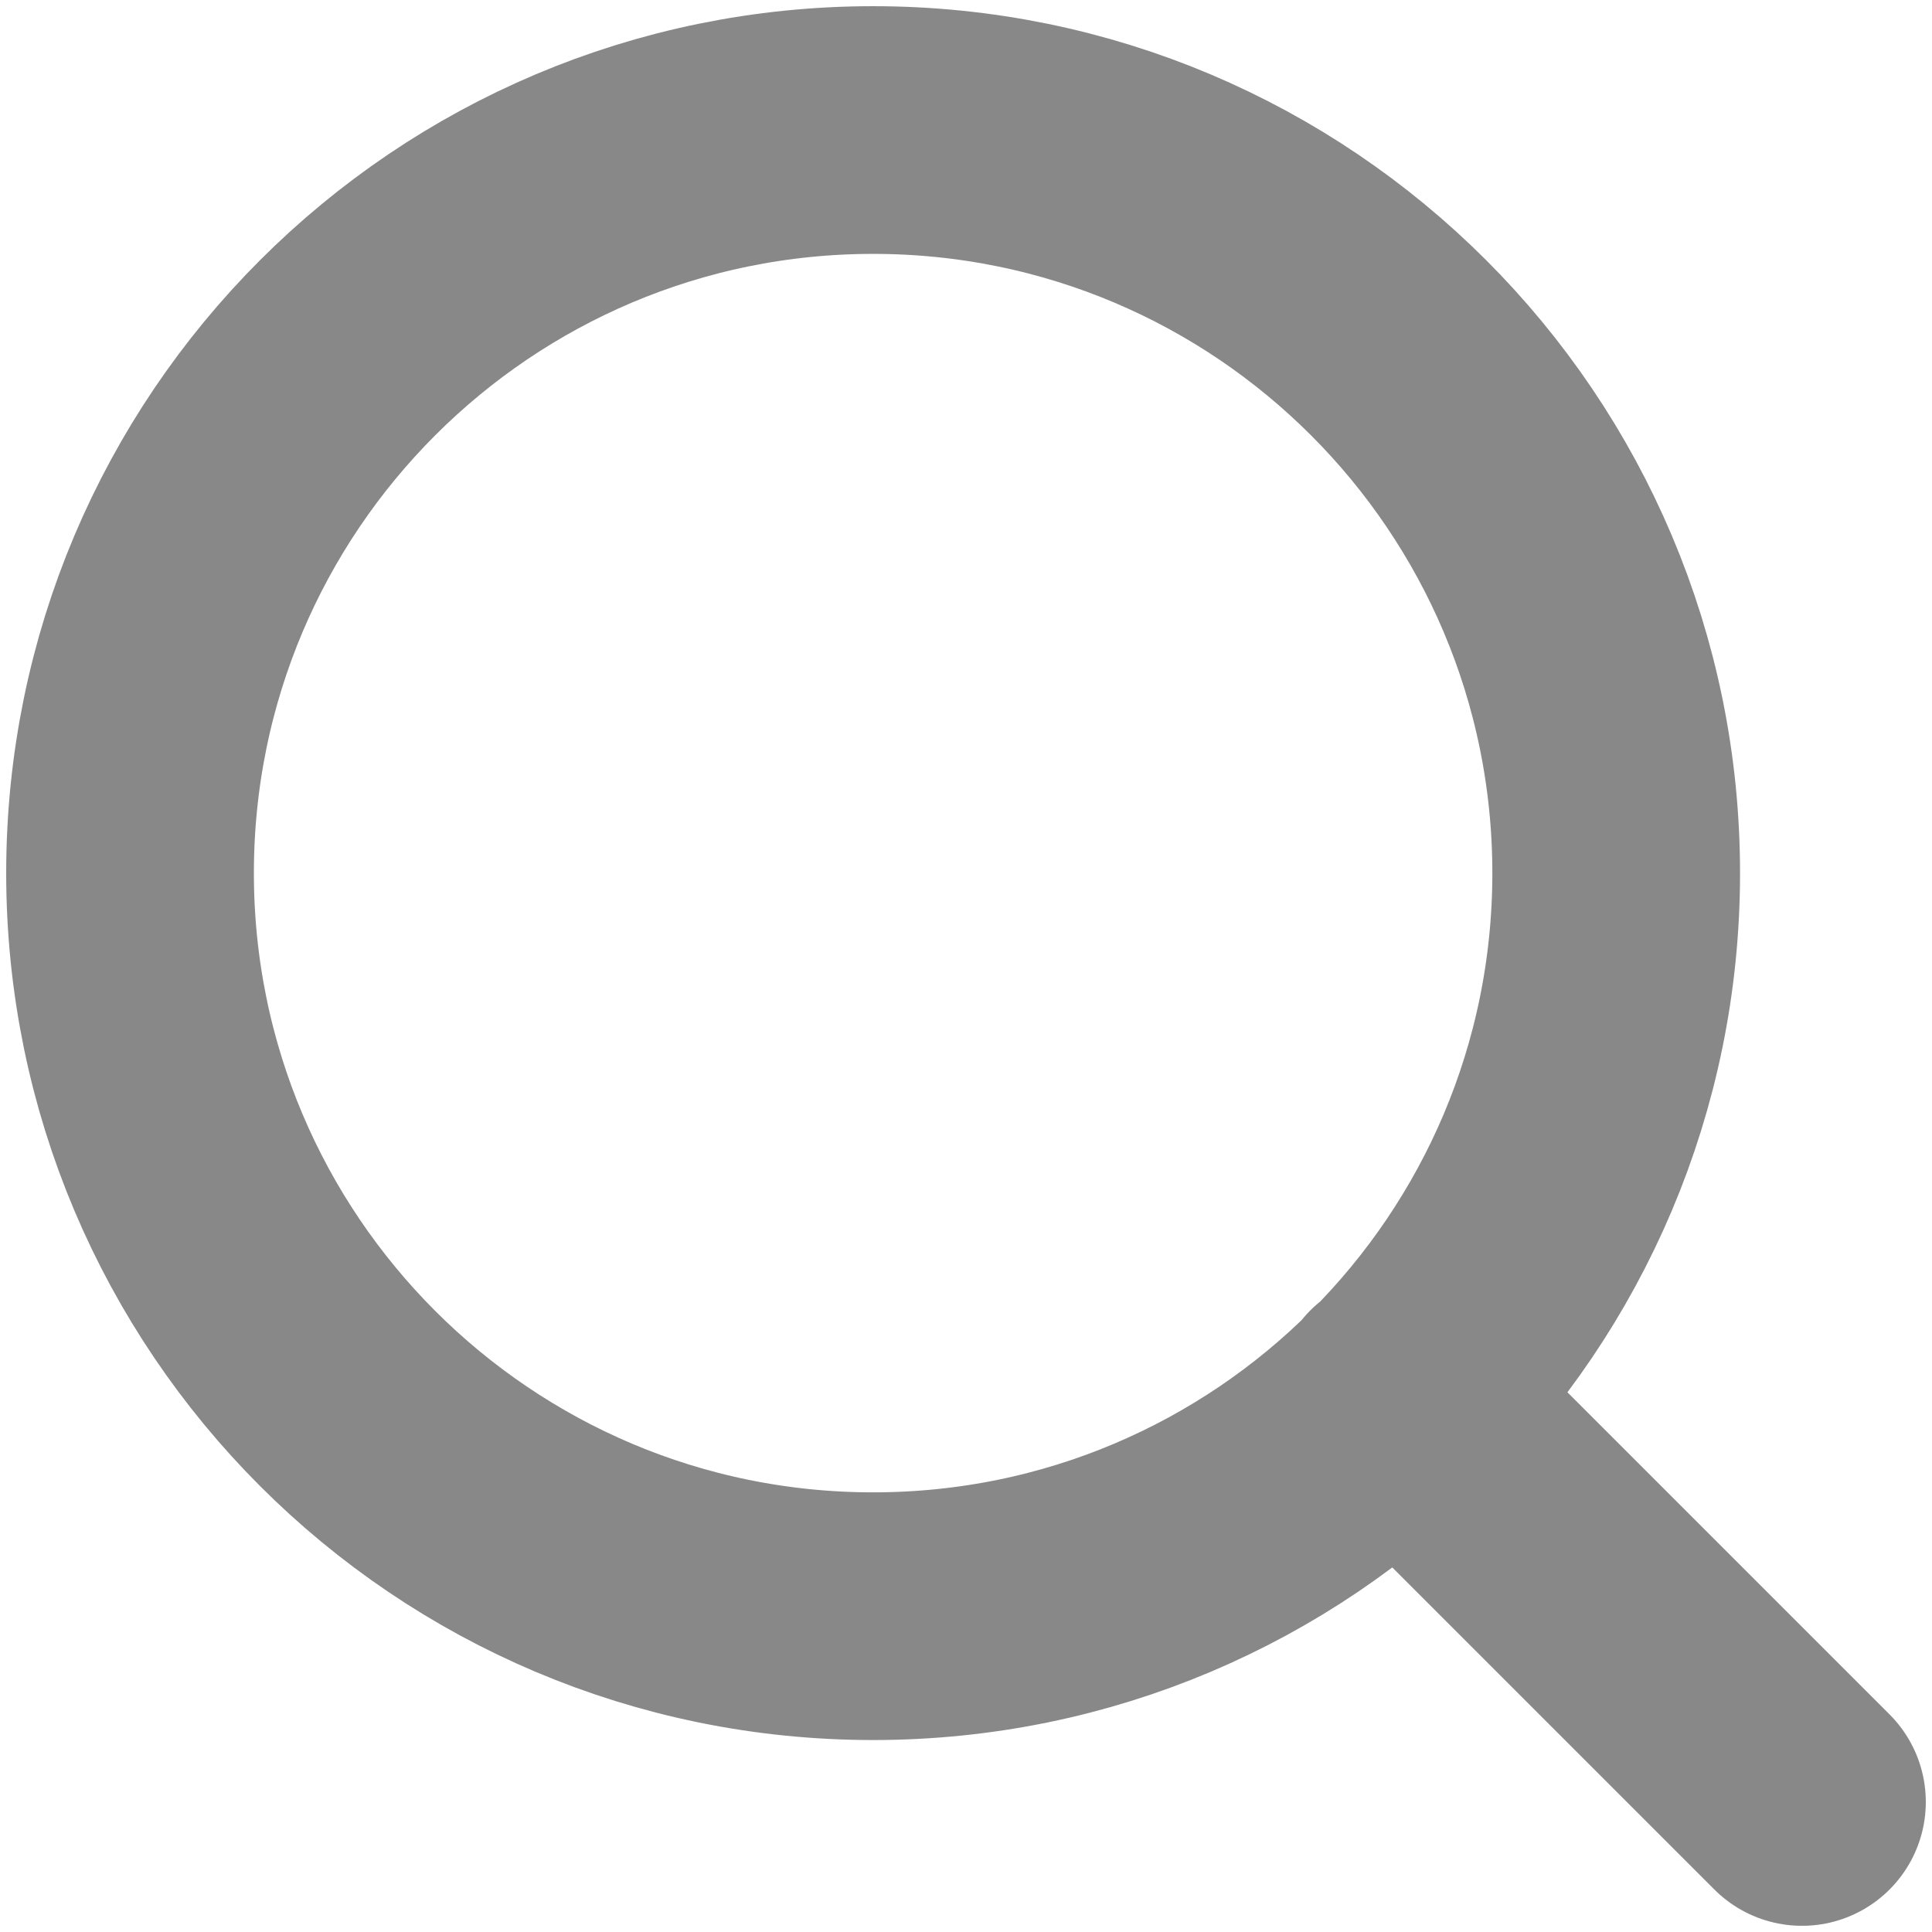
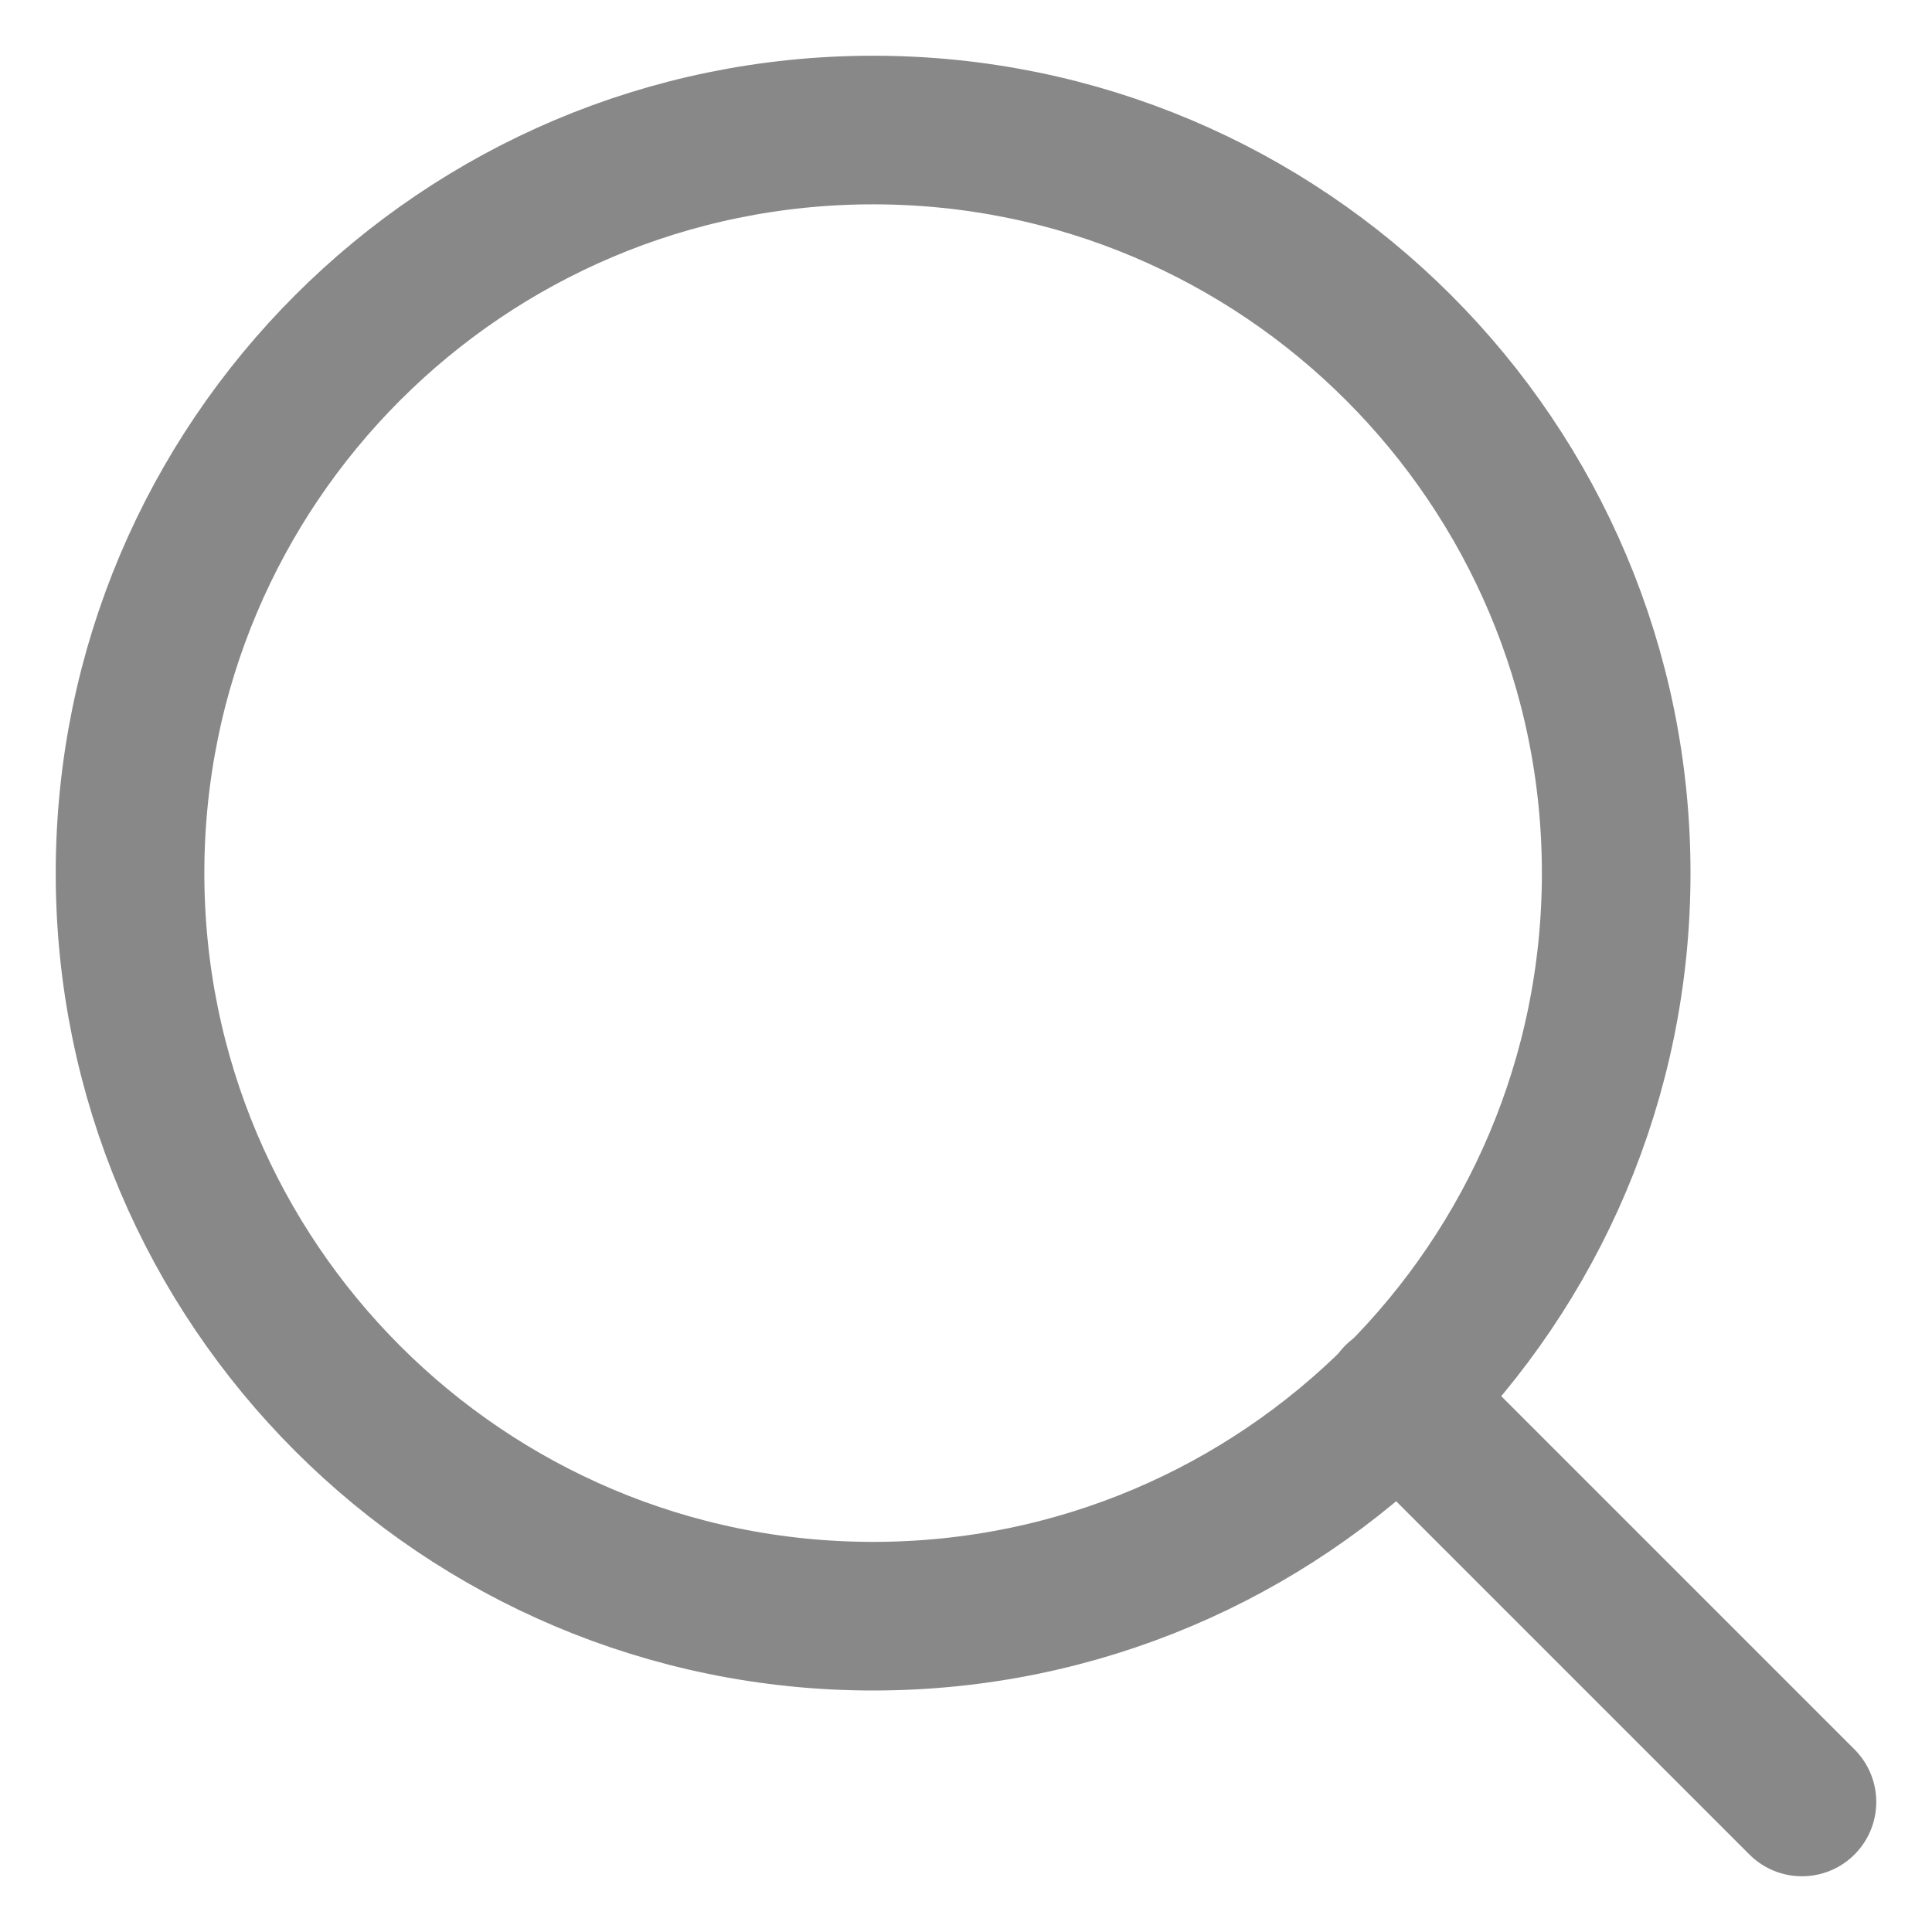
- <svg xmlns="http://www.w3.org/2000/svg" width="41" height="41" viewBox="0 0 39 39" fill="none">
-   <path d="M36.375 36.375L28.219 28.219M32.625 17.625C32.625 25.909 25.909 32.625 17.625 32.625C9.341 32.625 2.625 25.909 2.625 17.625C2.625 9.341 9.341 2.625 17.625 2.625C25.909 2.625 32.625 9.341 32.625 17.625Z" stroke="#888" stroke-width="5" stroke-linecap="round" stroke-linejoin="round" />
+ <svg xmlns="http://www.w3.org/2000/svg" width="27" height="27" viewBox="0 0 39 39" fill="none">
+   <path d="M36.375 36.375L28.219 28.219M32.625 17.625C32.625 25.909 25.909 32.625 17.625 32.625C9.341 32.625 2.625 25.909 2.625 17.625C2.625 9.341 9.341 2.625 17.625 2.625C25.909 2.625 32.625 9.341 32.625 17.625Z" stroke="#888" stroke-width="3" stroke-linecap="round" stroke-linejoin="round" />
</svg>
